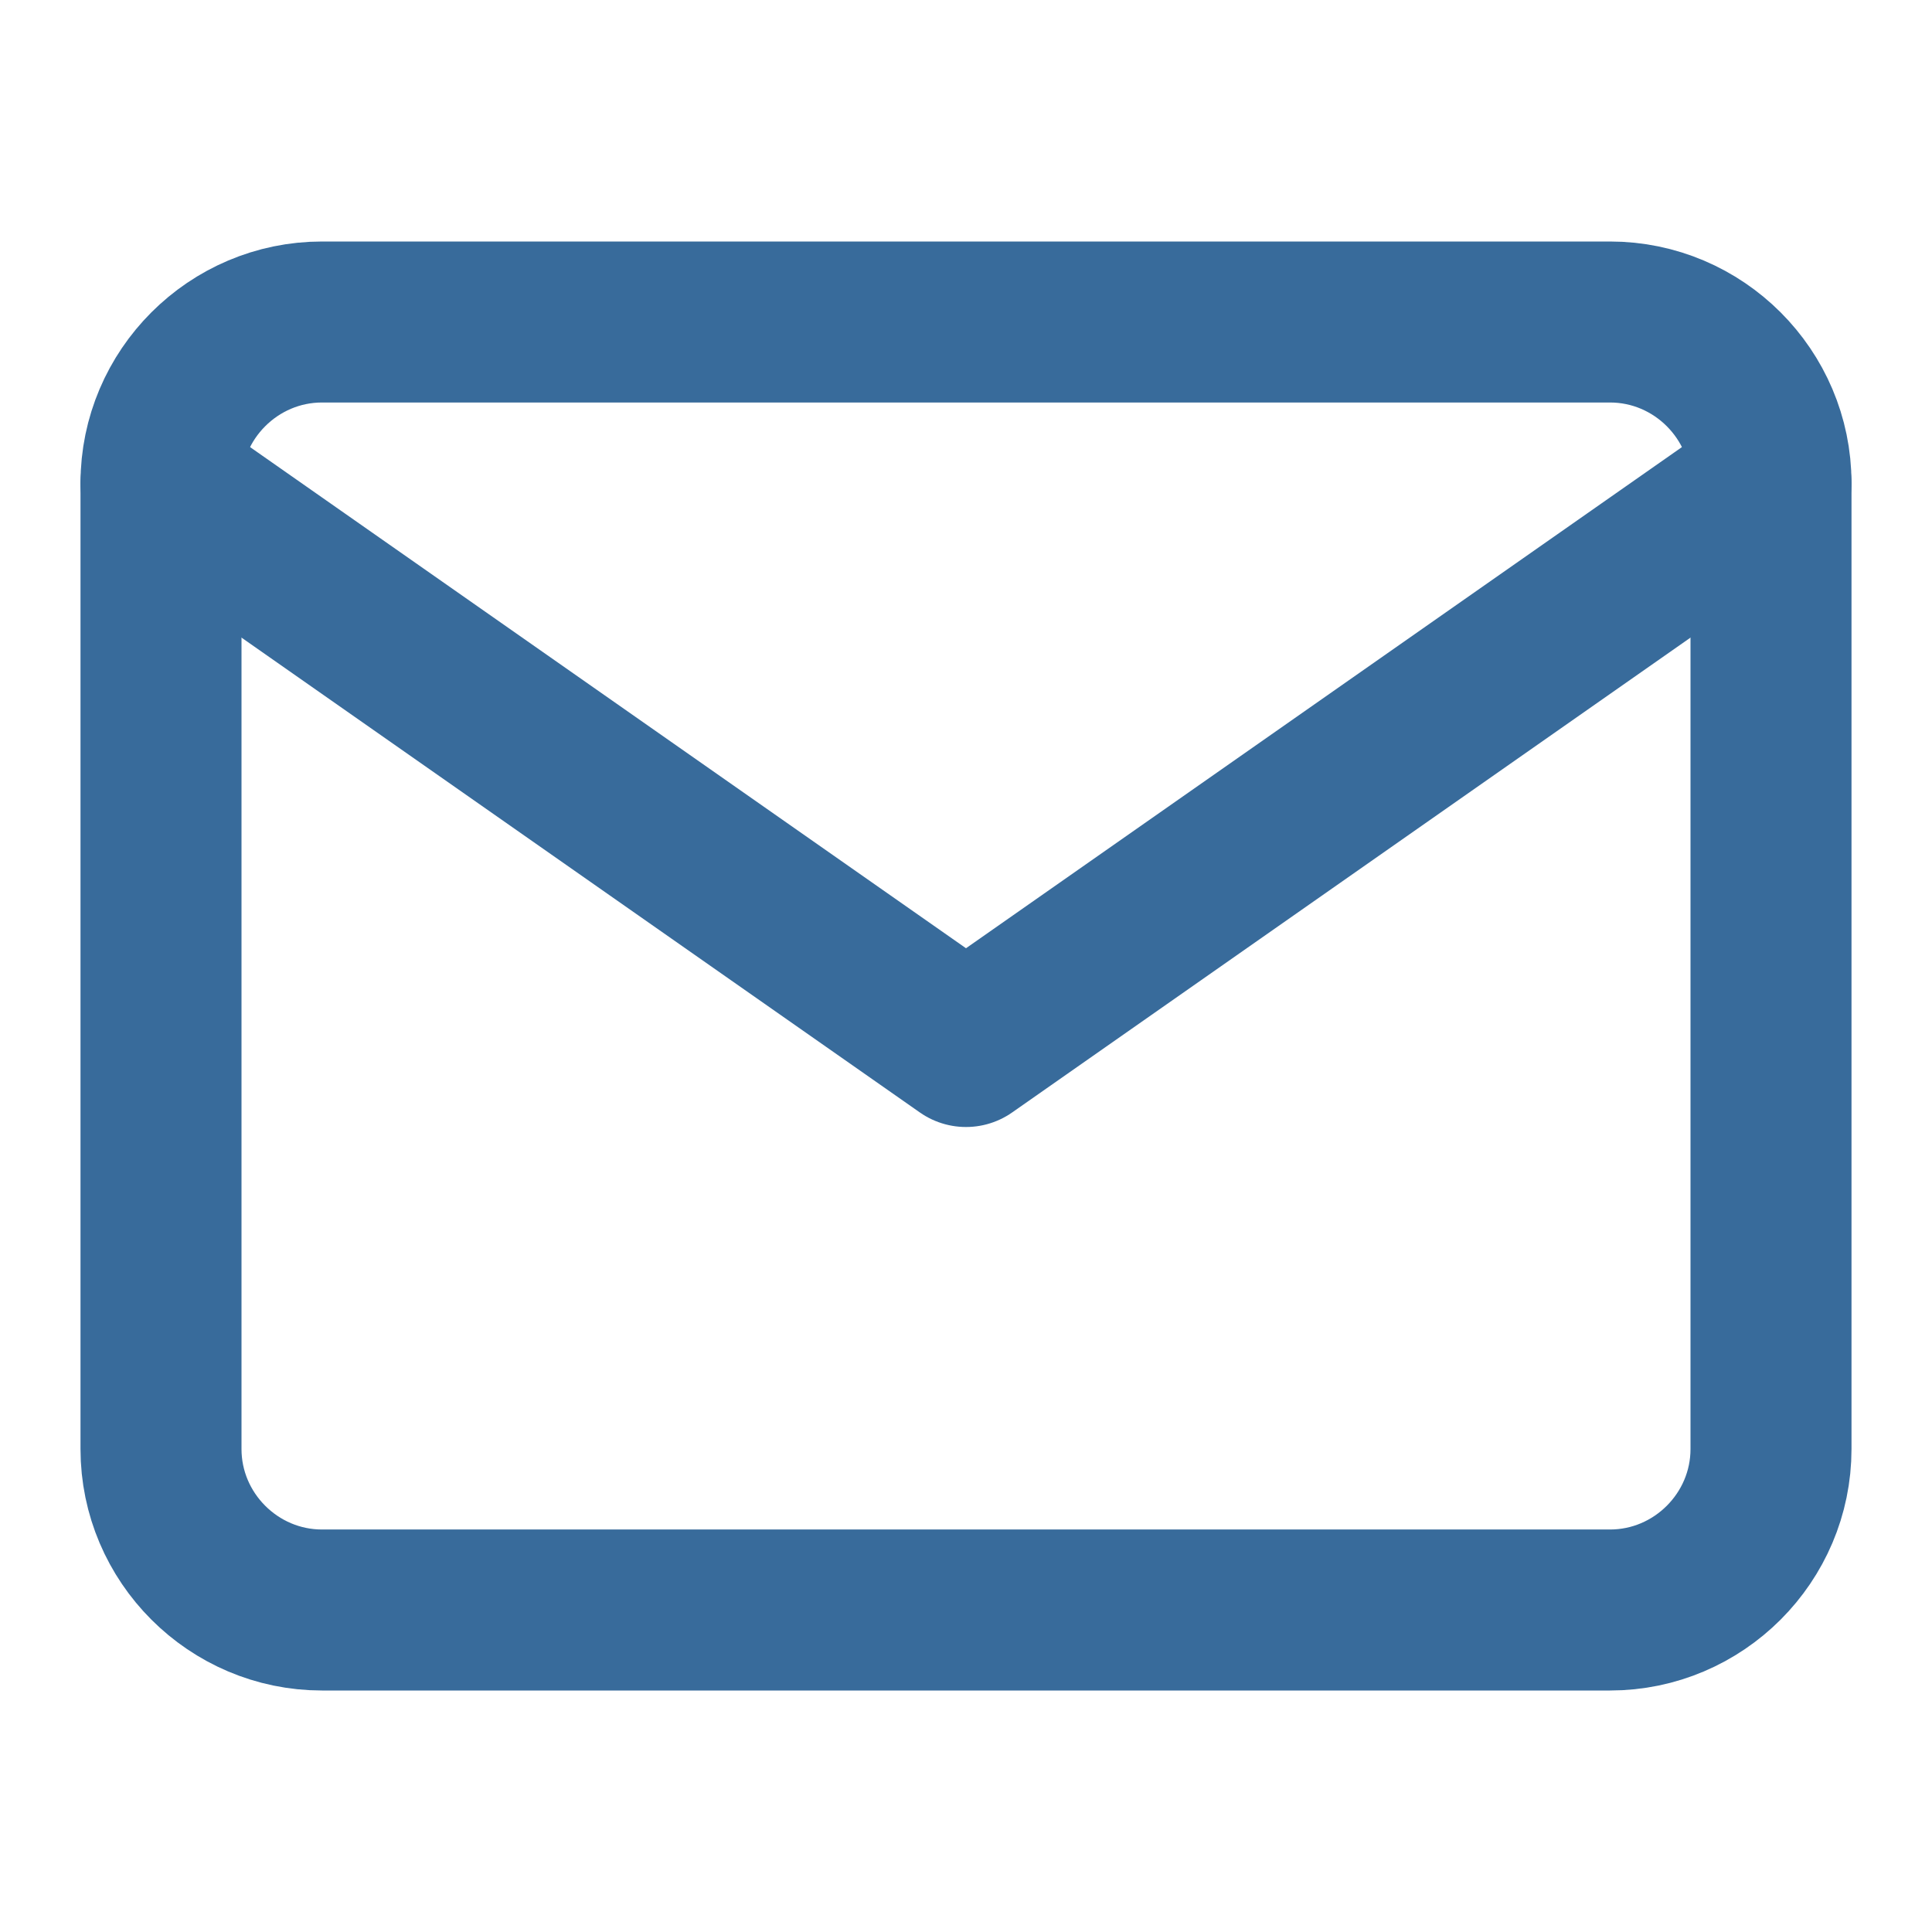
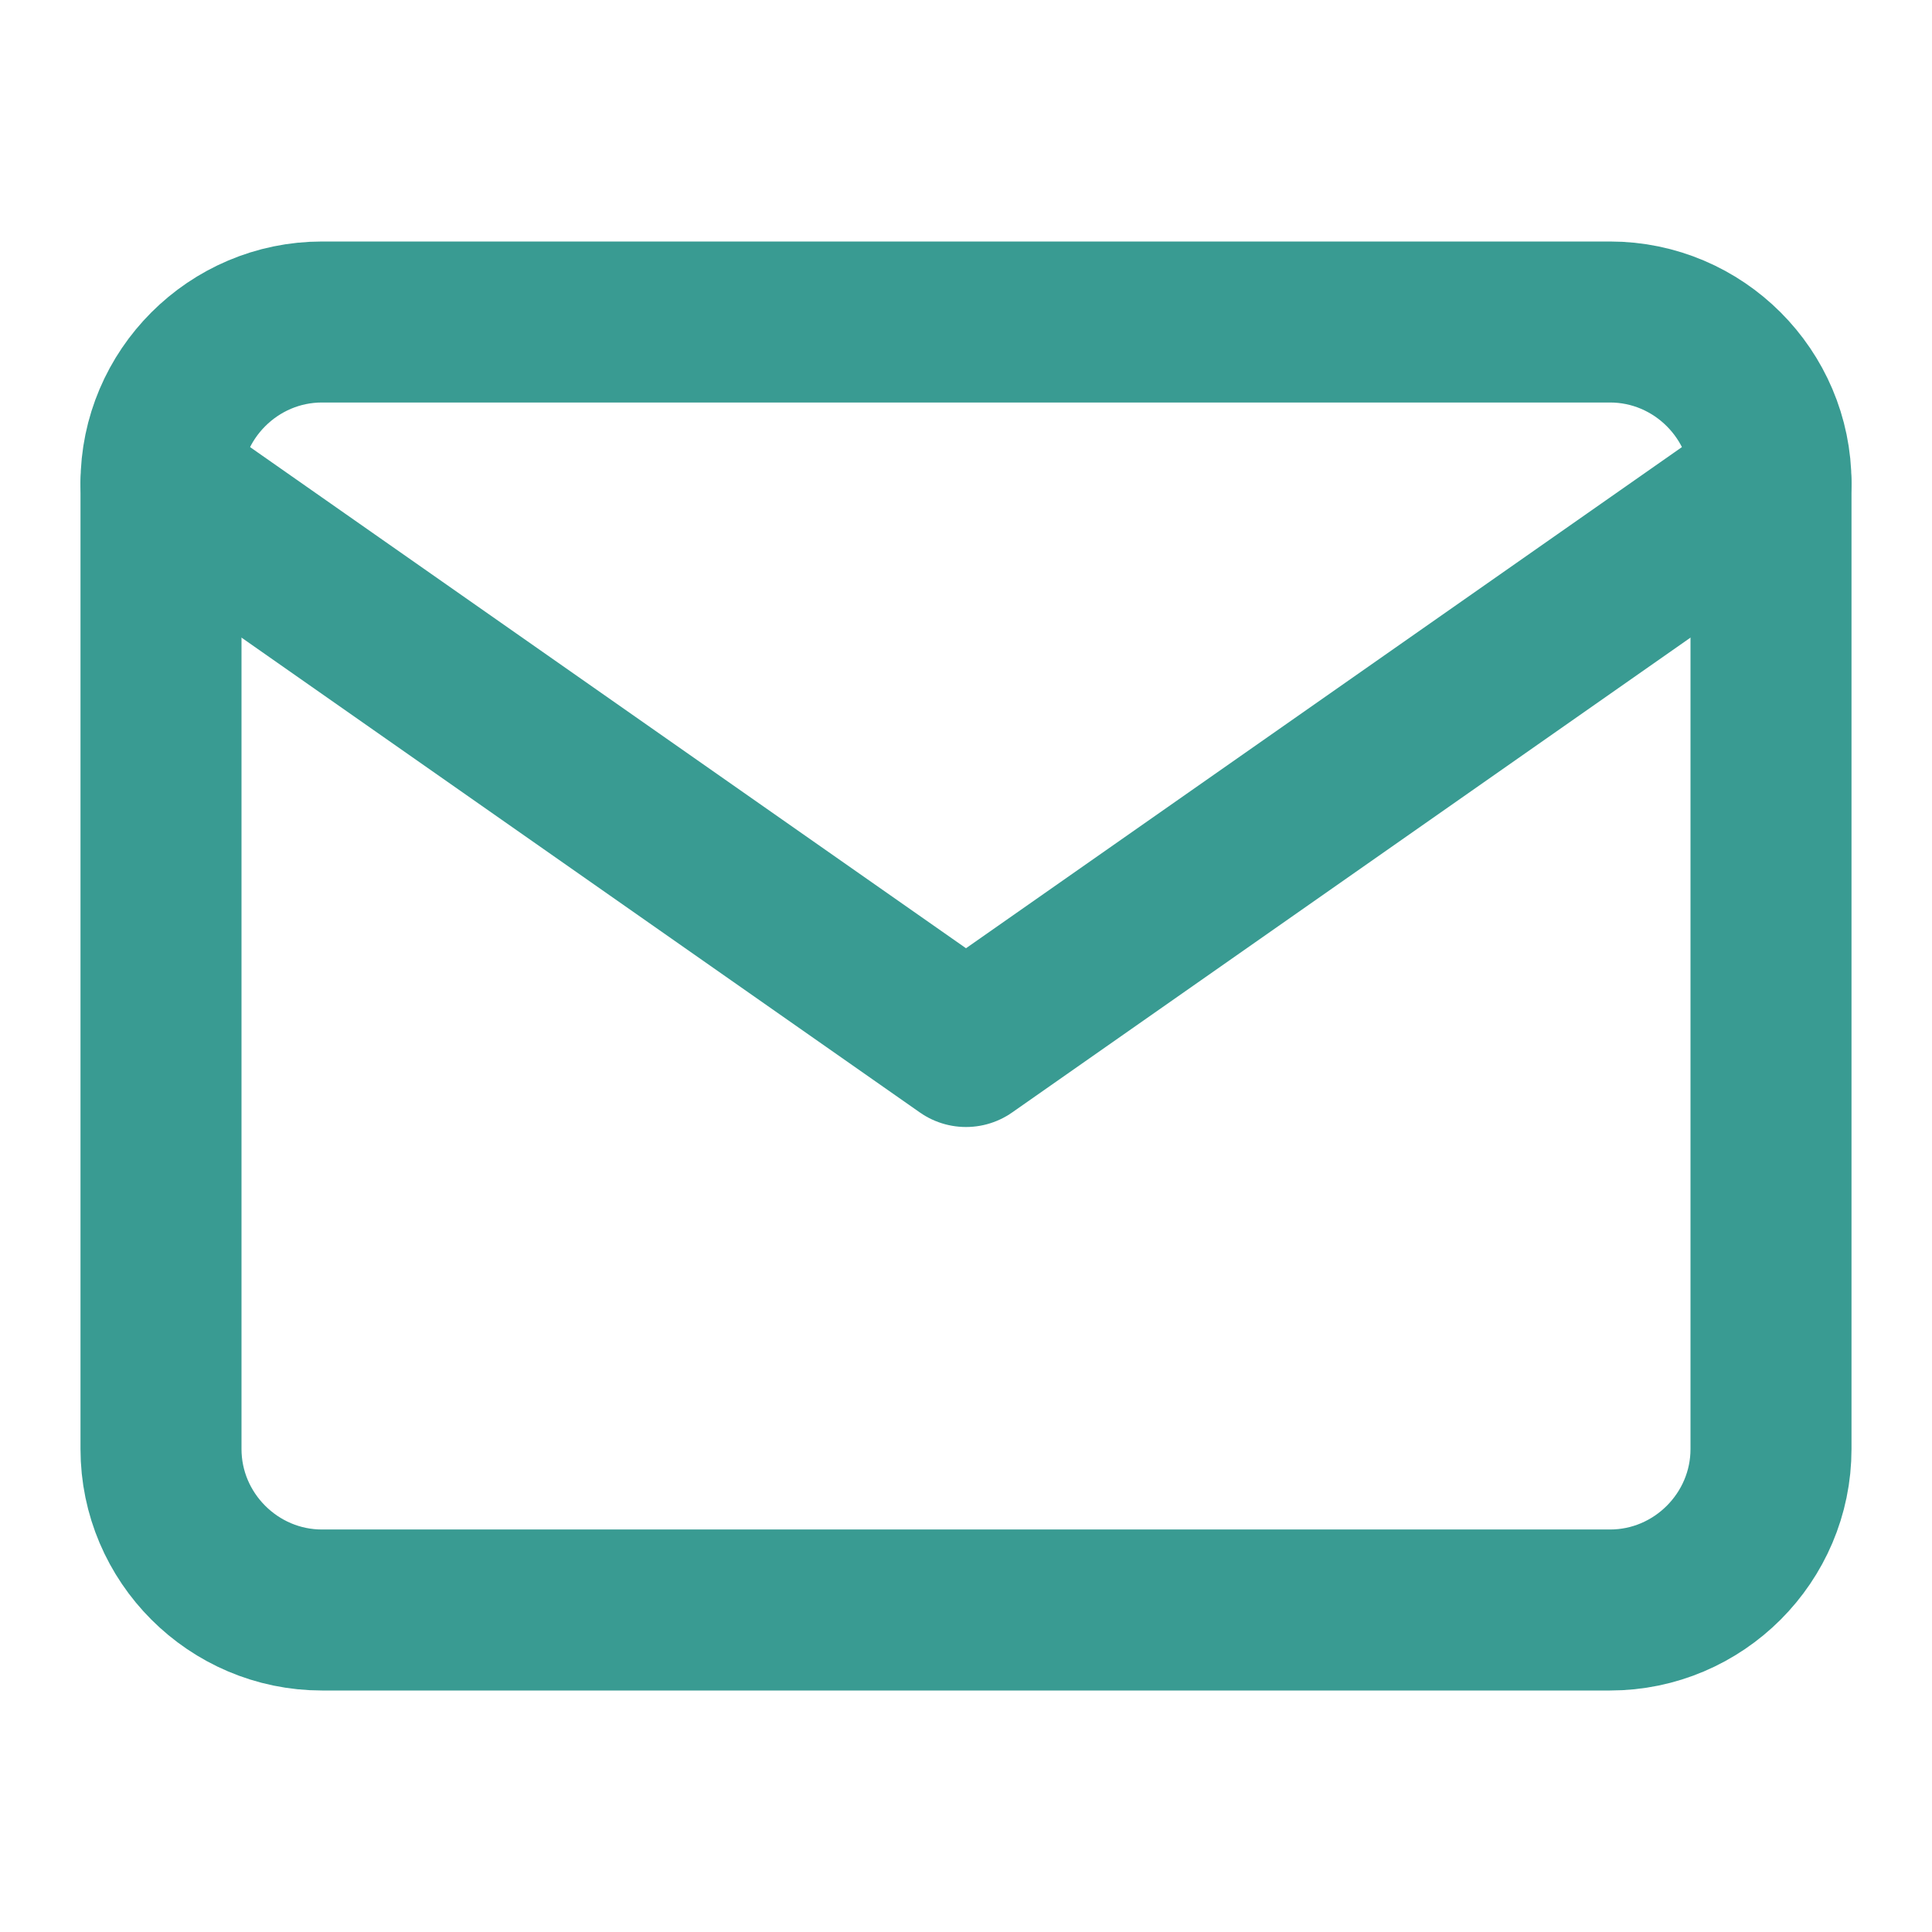
- <svg xmlns="http://www.w3.org/2000/svg" width="24" height="24" viewBox="0 0 24 24" fill="none" stroke="#386B9B" stroke-width="2" stroke-linecap="round" stroke-linejoin="round" class="feather feather-mail">
+ <svg xmlns="http://www.w3.org/2000/svg" width="24" height="24" viewBox="0 0 24 24" fill="none" stroke="#399B92" stroke-width="2" stroke-linecap="round" stroke-linejoin="round" class="feather feather-mail">
  <path d="M4 4h16c1.1 0 2 .9 2 2v12c0 1.1-.9 2-2 2H4c-1.1 0-2-.9-2-2V6c0-1.1.9-2 2-2z" />
  <polyline points="22,6 12,13 2,6" />
</svg>
